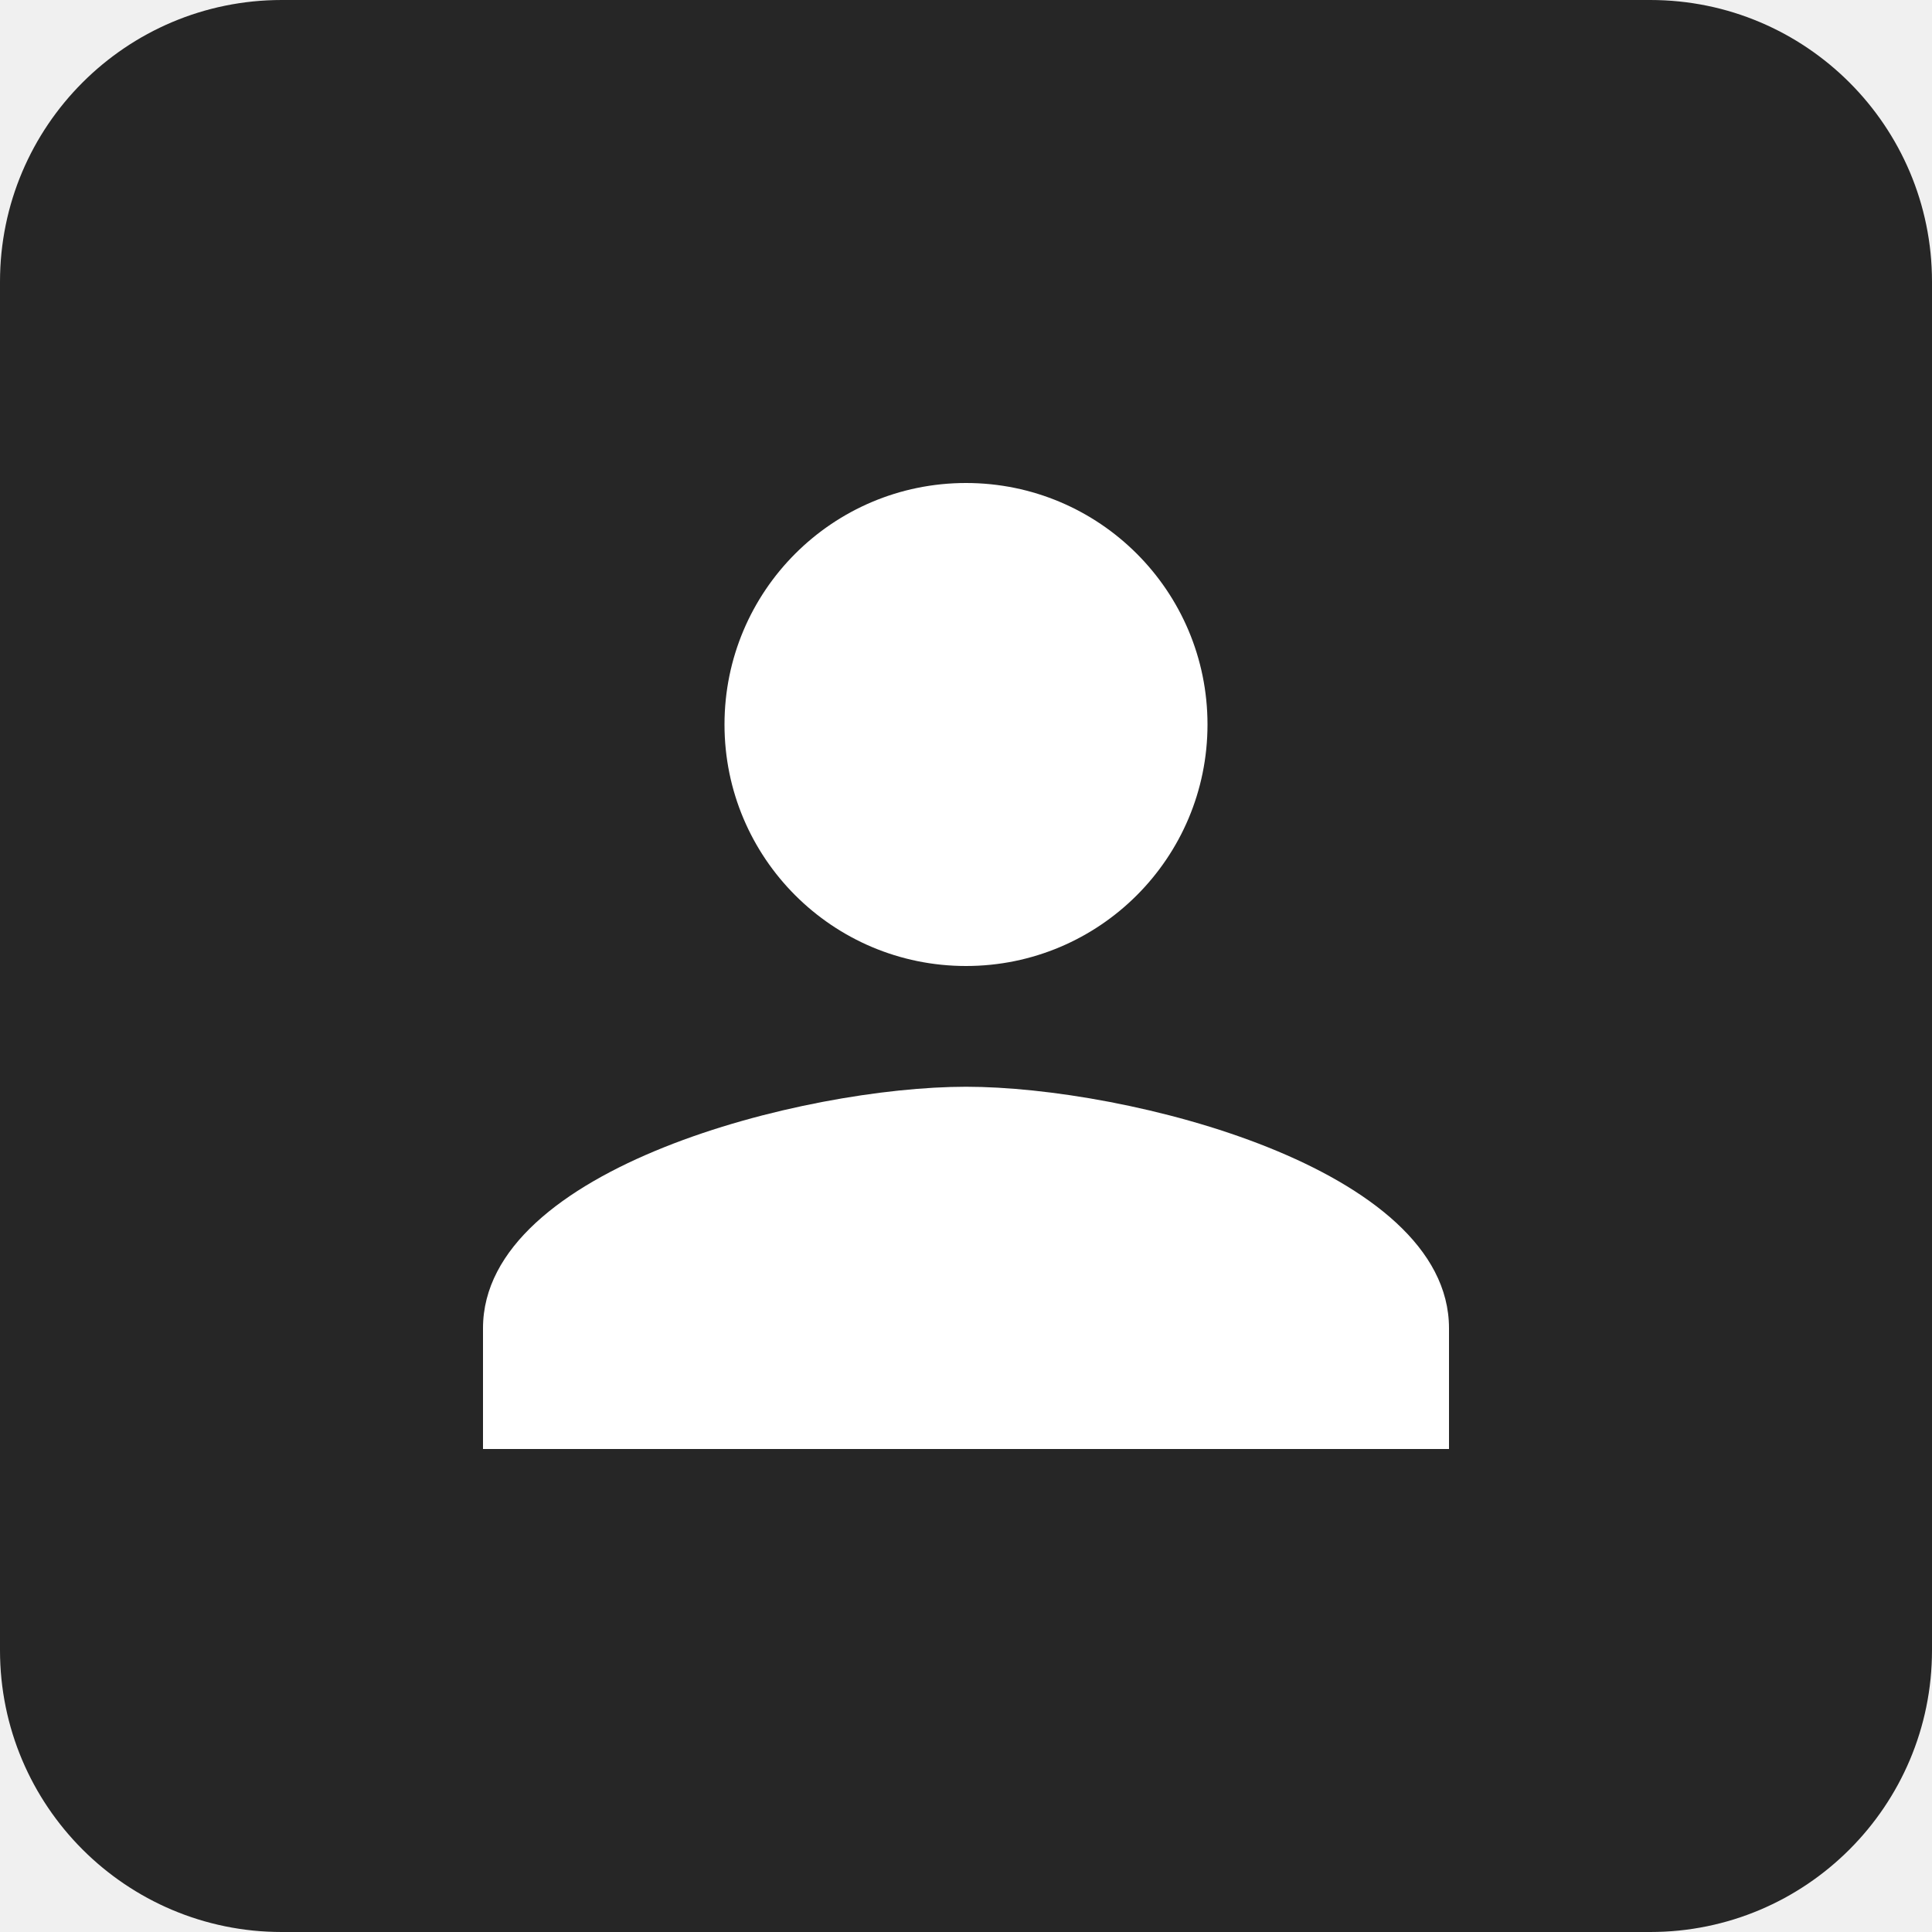
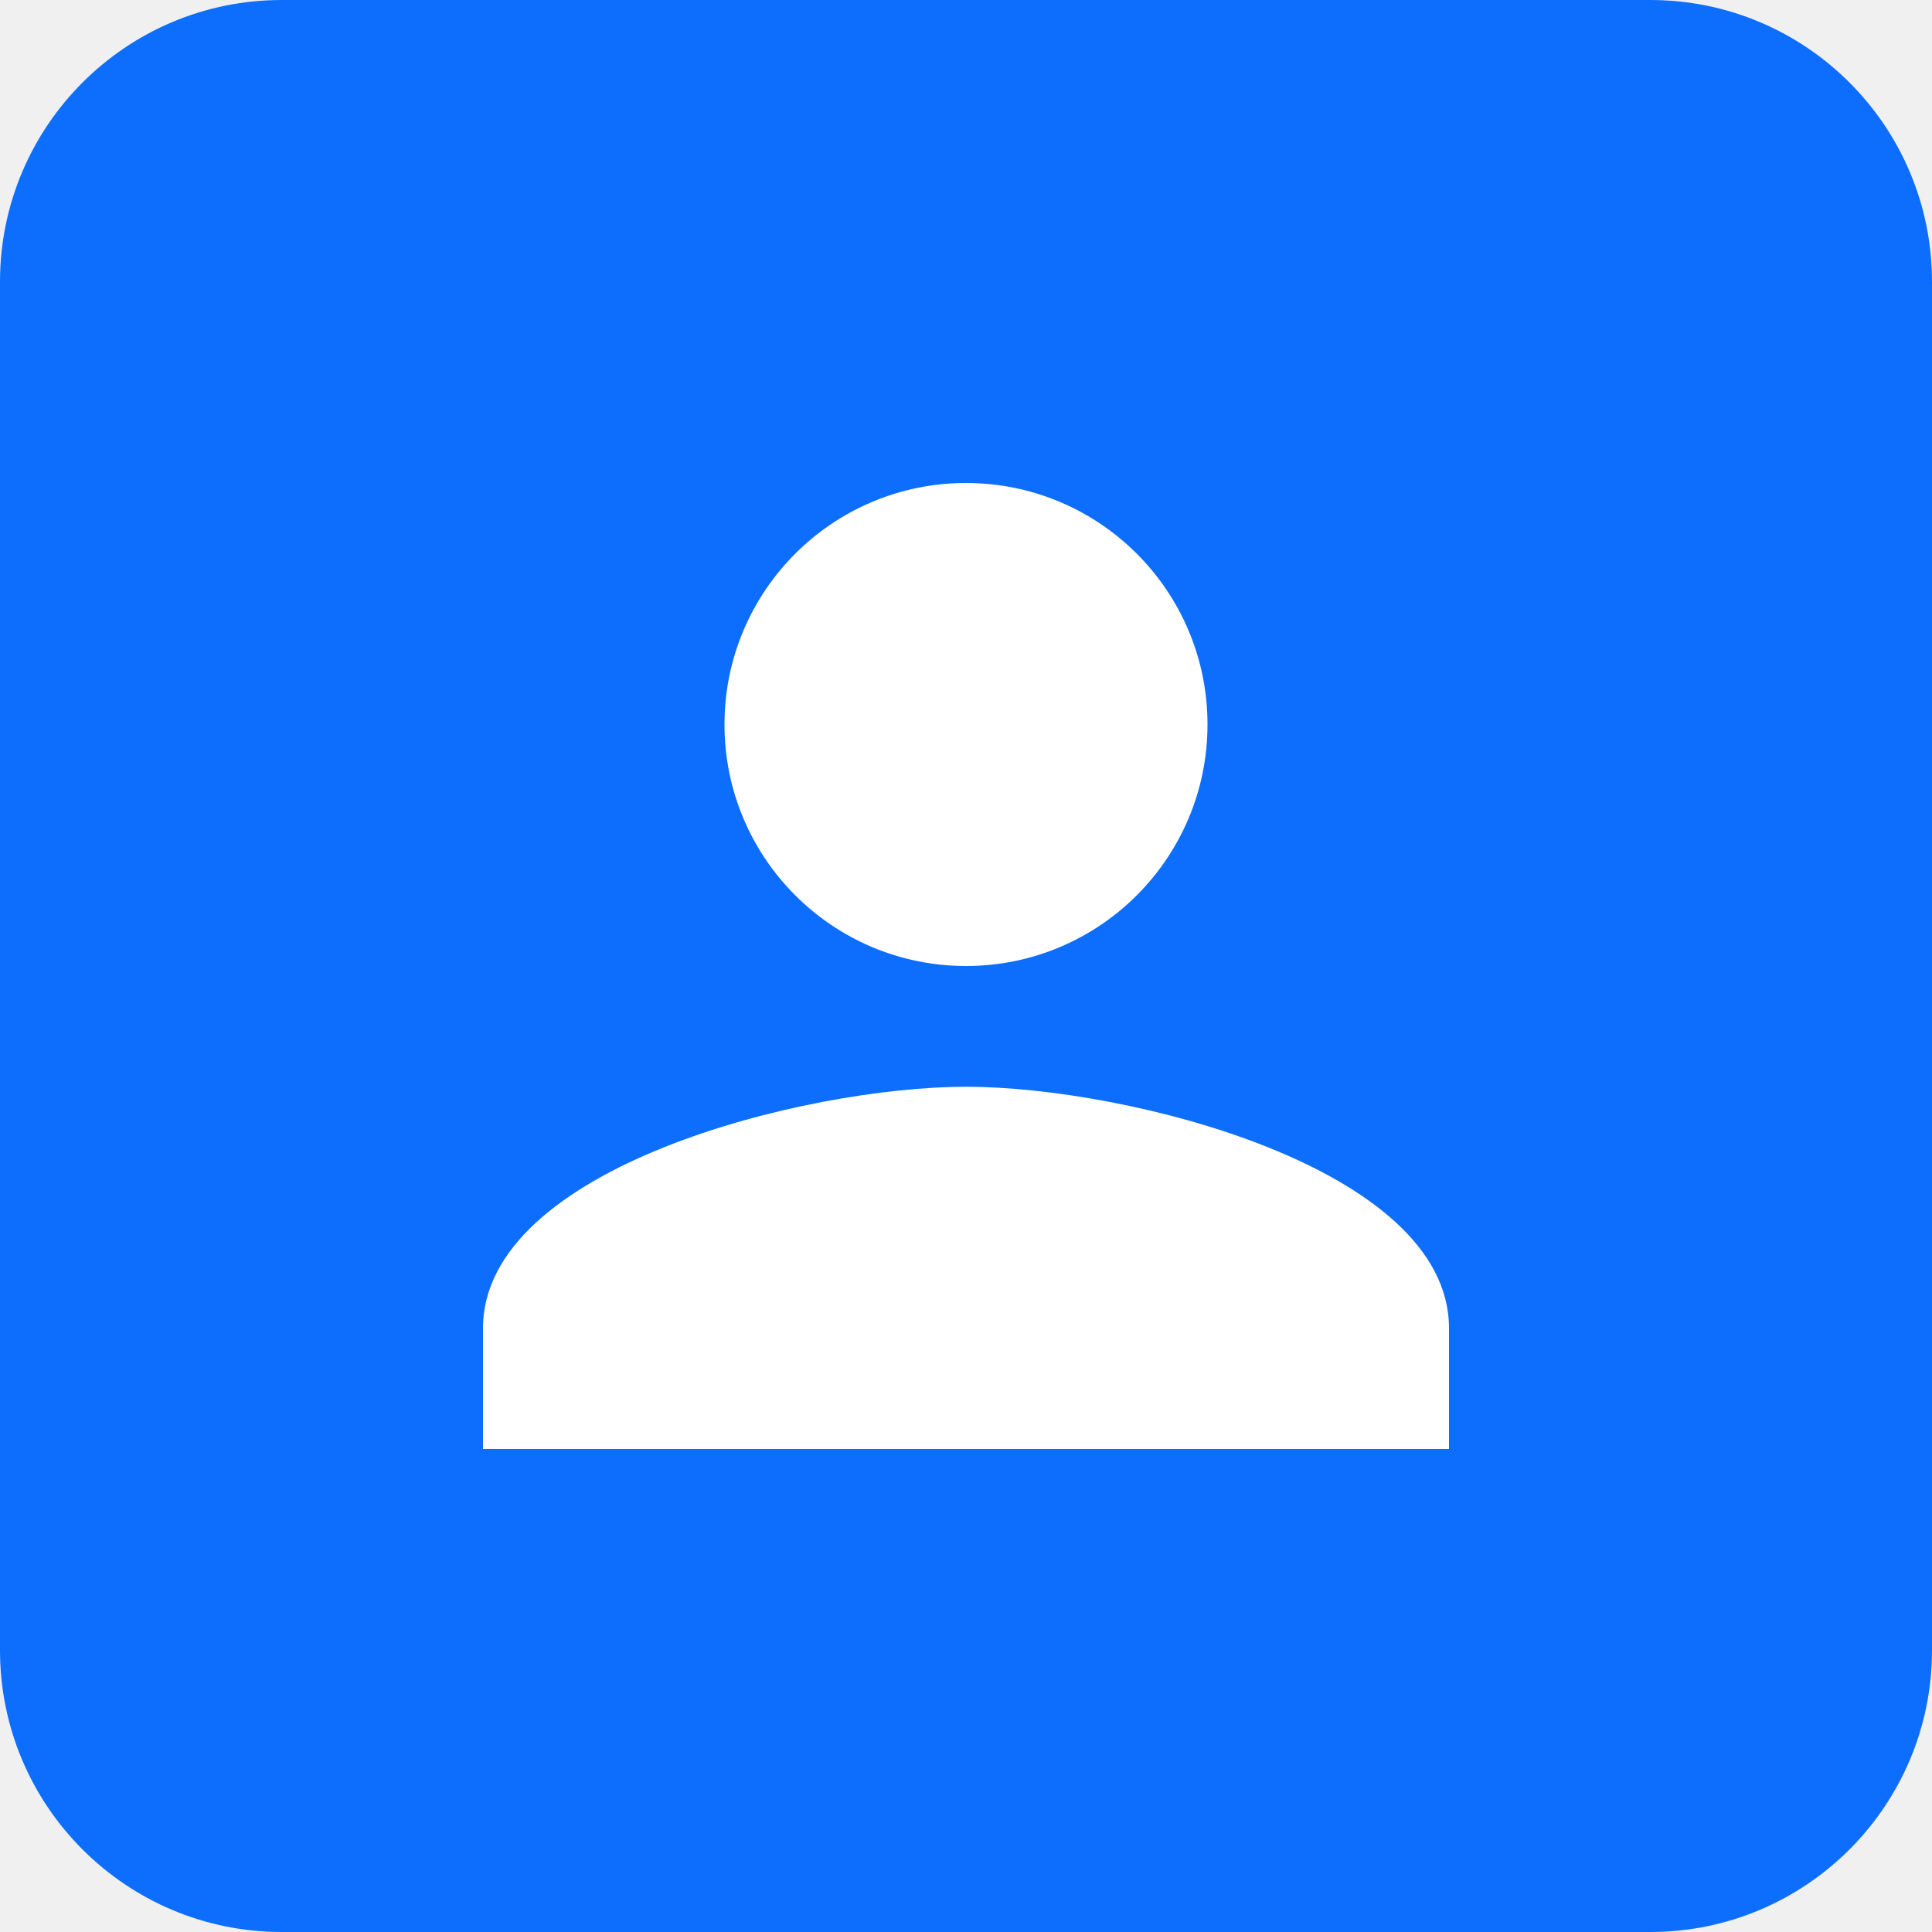
<svg xmlns="http://www.w3.org/2000/svg" viewBox="0 0 24 24" width="32" height="32">
-   <rect width="24" height="24" rx="3.5" fill="#262626" />
+   <rect width="24" height="24" rx="3.5" fill="#0d6efd" />
  <g transform="translate(3 3) scale(.75)">
    <path fill="#fff" d="M12 12c2.21 0 4-1.79 4-4s-1.79-4-4-4-4 1.79-4 4 1.79 4 4 4zm0 2c-2.67 0-8 1.34-8 4v2h16v-2c0-2.66-5.33-4-8-4z" />
  </g>
</svg>
